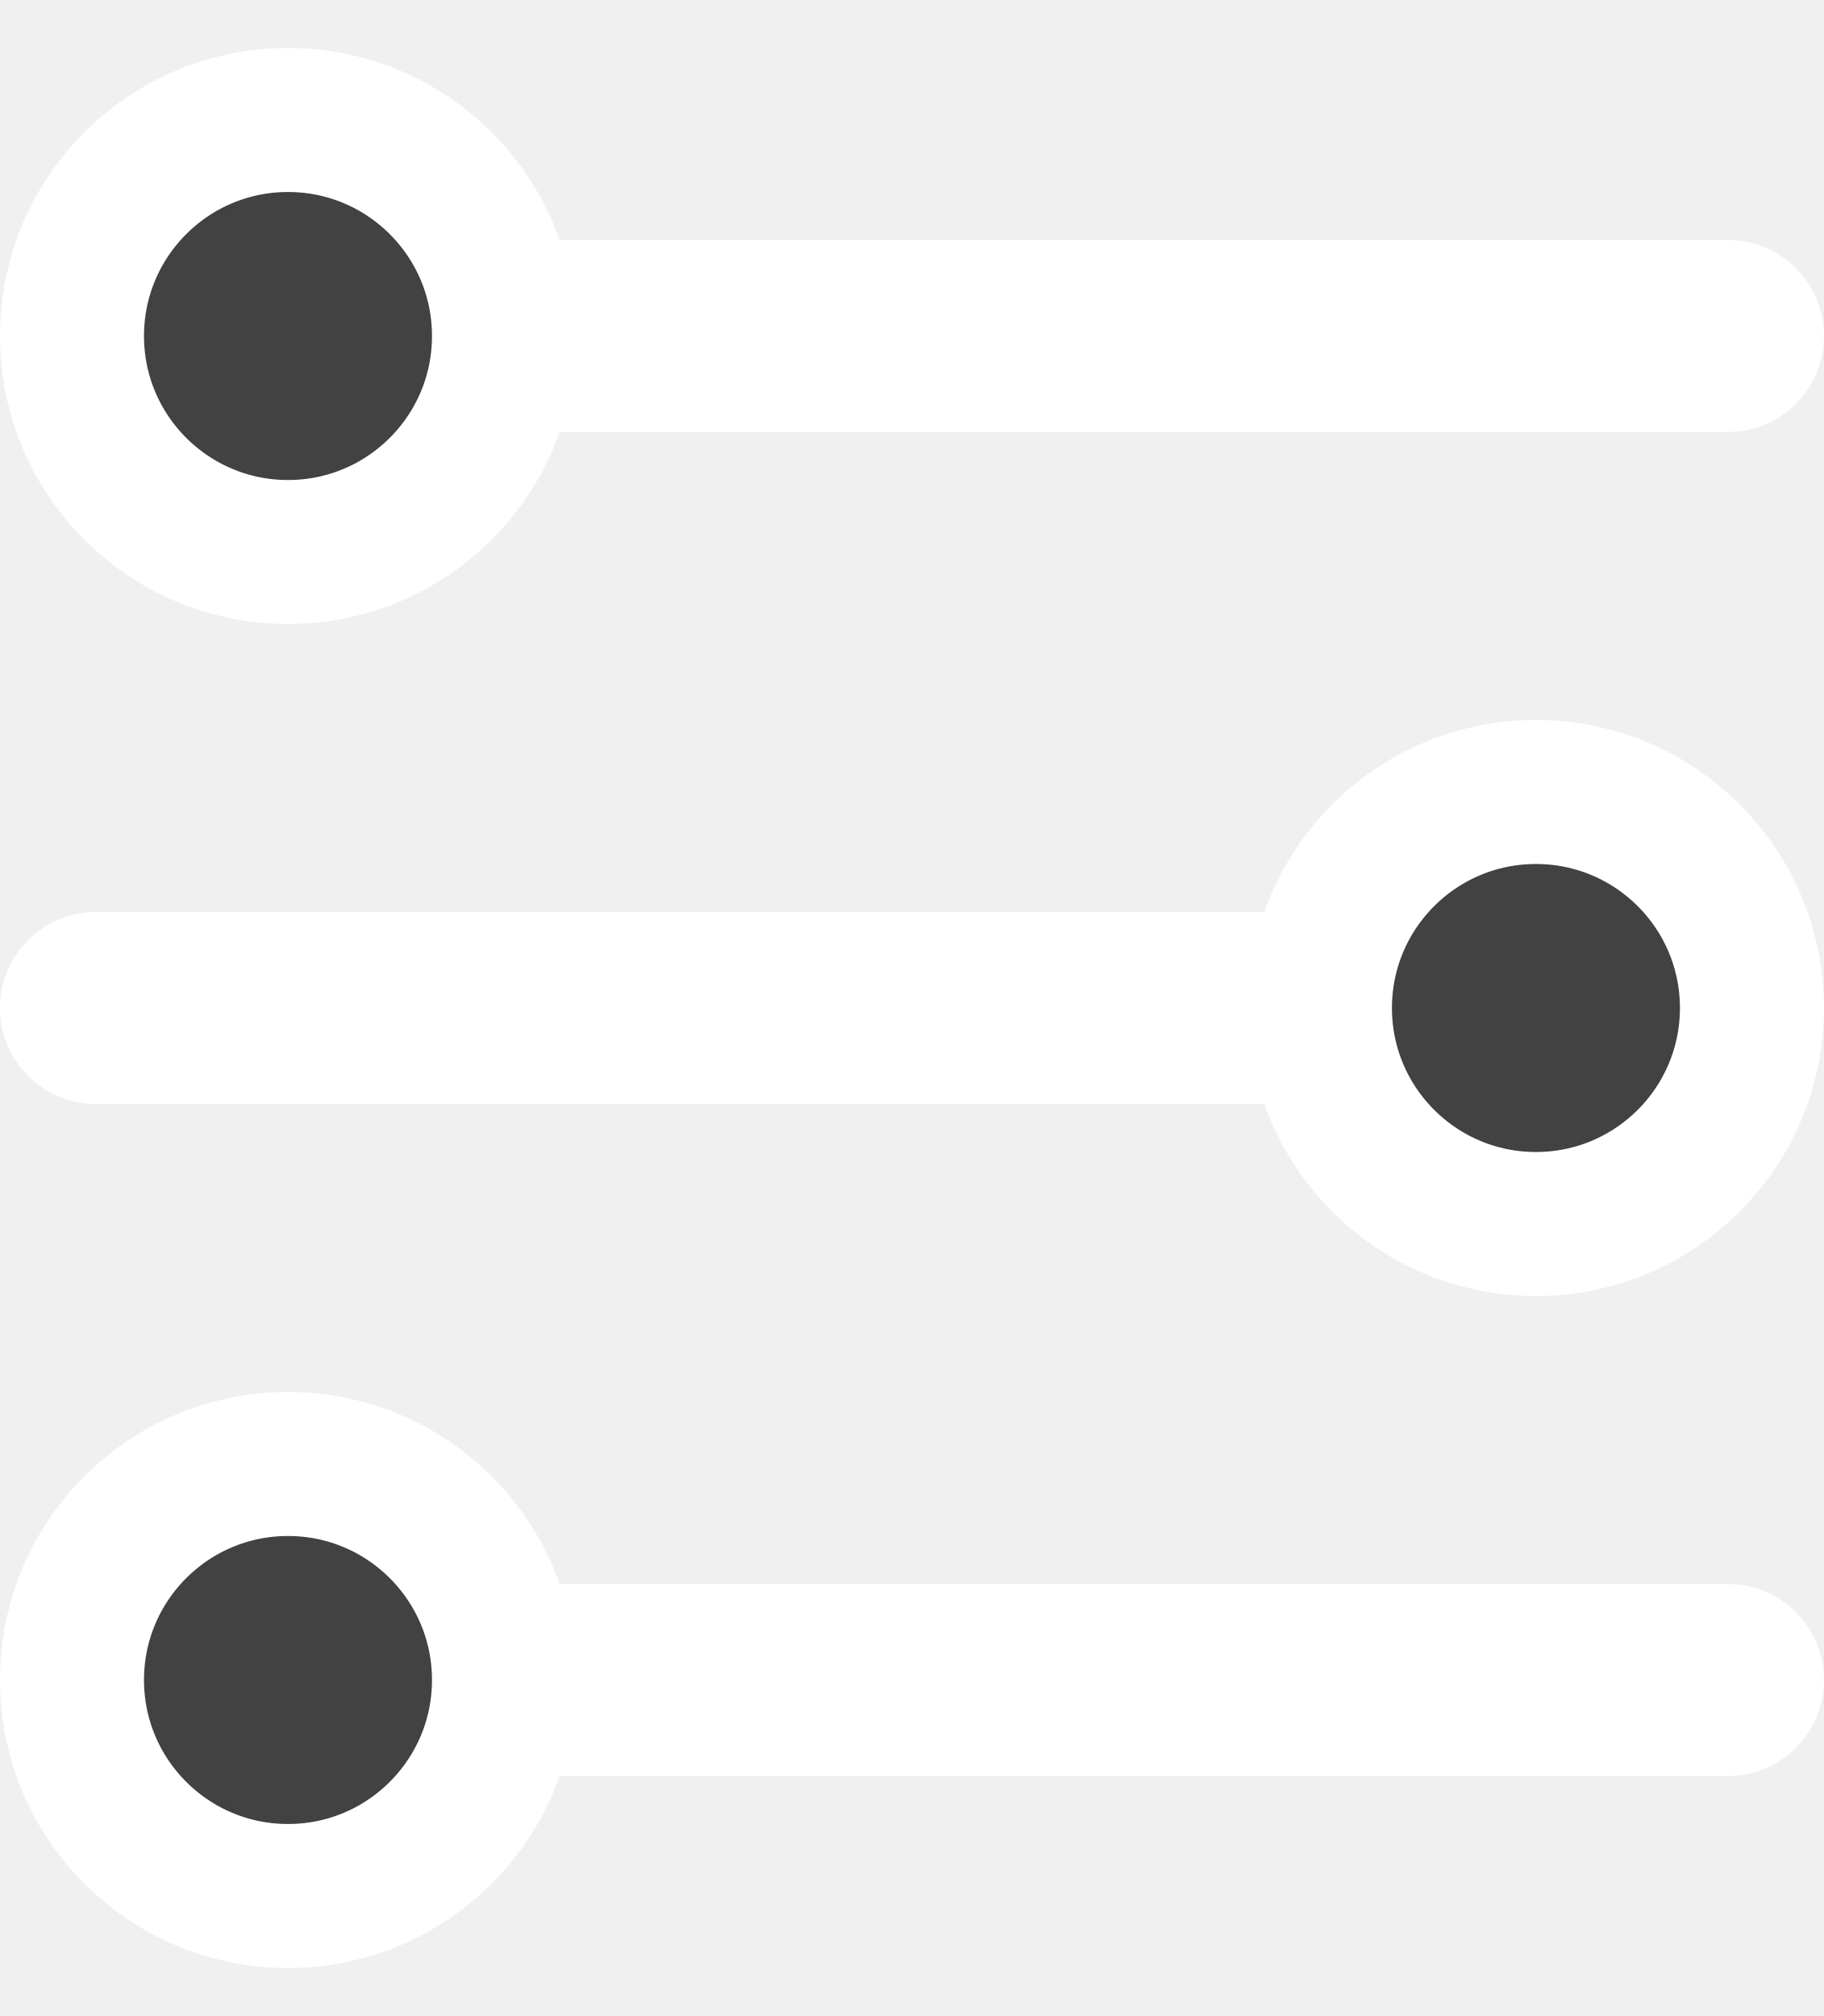
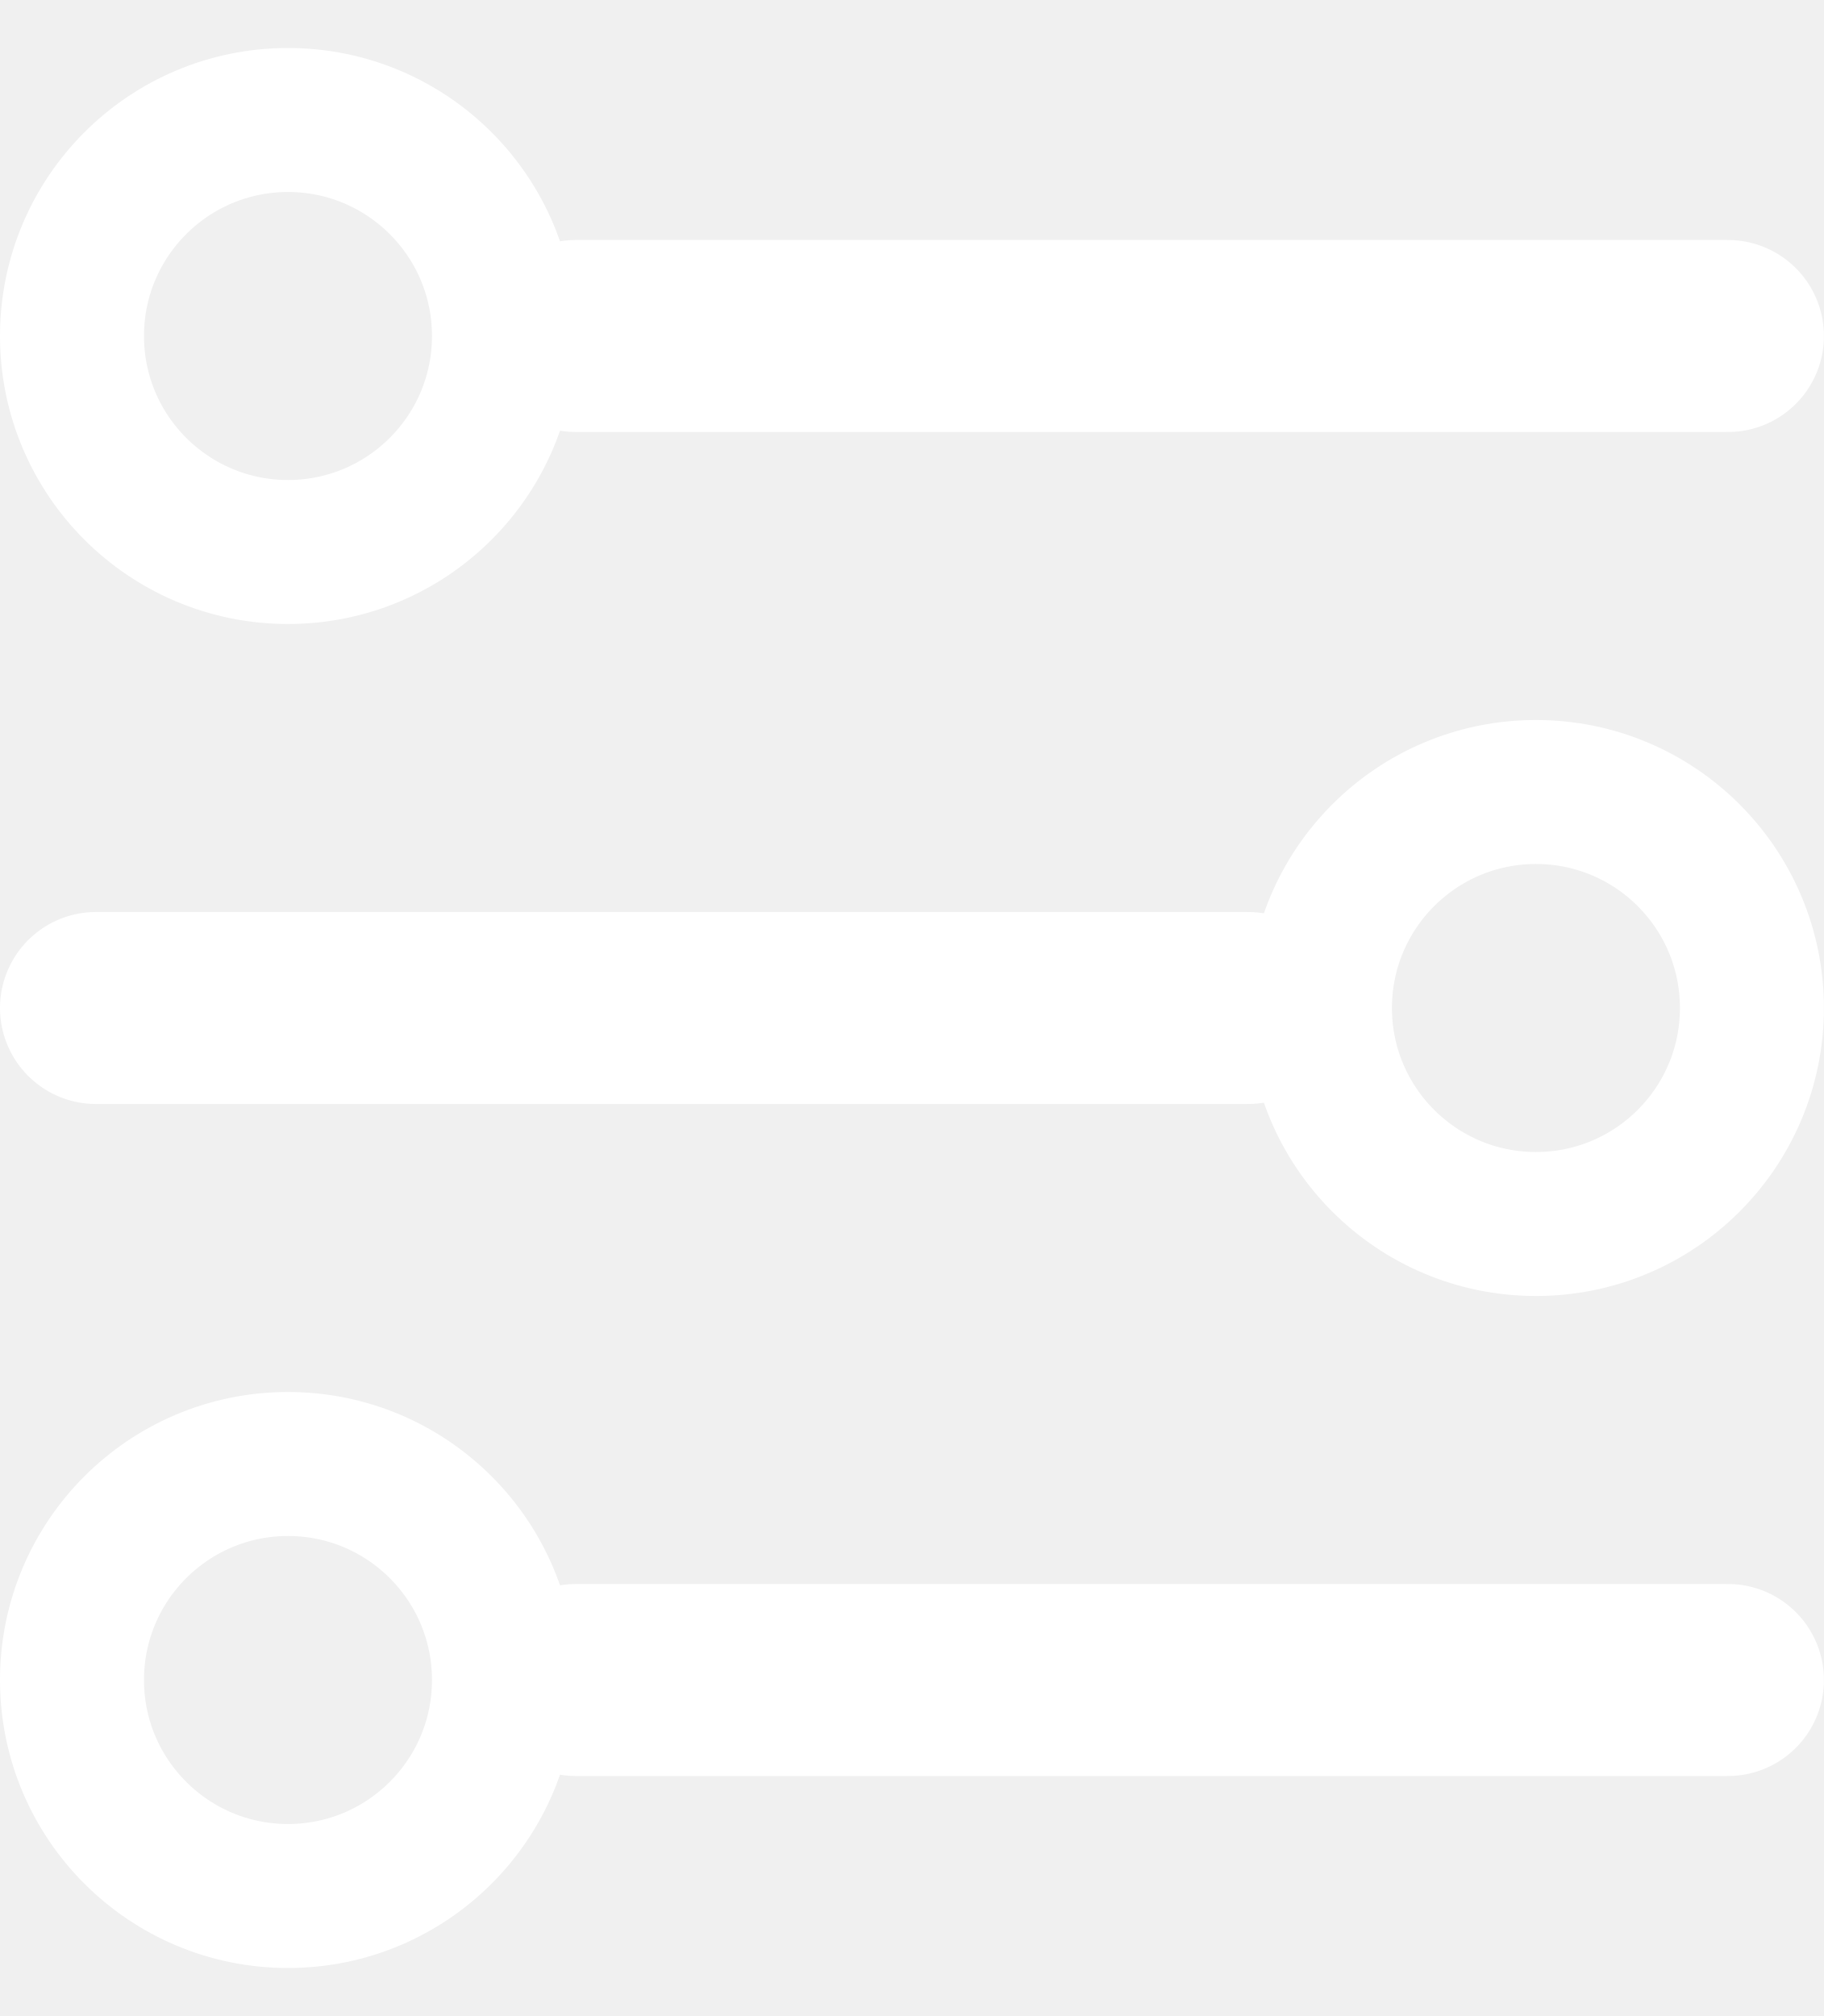
<svg xmlns="http://www.w3.org/2000/svg" width="19" height="21" viewBox="0 0 19 21" fill="none">
-   <path d="M2 3.5H18" stroke="white" stroke-width="2" stroke-linecap="round" stroke-linejoin="round" />
-   <circle cx="3" cy="3.5" r="2.25" fill="#424242" stroke="white" stroke-width="1.5" />
-   <path d="M17 10.5H1" stroke="white" stroke-width="2" stroke-linecap="round" stroke-linejoin="round" />
-   <circle cx="3" cy="3" r="2.25" transform="matrix(-1 0 0 1 19 7.5)" fill="#424242" stroke="white" stroke-width="1.5" />
-   <path d="M2 17.5H18" stroke="white" stroke-width="2" stroke-linecap="round" stroke-linejoin="round" />
-   <circle cx="3" cy="17.5" r="2.25" fill="#424242" stroke="white" stroke-width="1.5" />
+   <path d="M6 3.5H18" stroke="white" stroke-width="2" stroke-linecap="round" stroke-linejoin="round" />
+   <circle cx="3" cy="3.5" r="2.25" stroke="white" stroke-width="1.5" />
+   <path d="M13 10.5H1" stroke="white" stroke-width="2" stroke-linecap="round" stroke-linejoin="round" />
+   <circle cx="3" cy="3" r="2.25" transform="matrix(-1 0 0 1 19 7.5)" stroke="white" stroke-width="1.5" />
+   <path d="M6 17.5H18" stroke="white" stroke-width="2" stroke-linecap="round" stroke-linejoin="round" />
+   <circle cx="3" cy="17.5" r="2.25" stroke="white" stroke-width="1.5" />
</svg>
